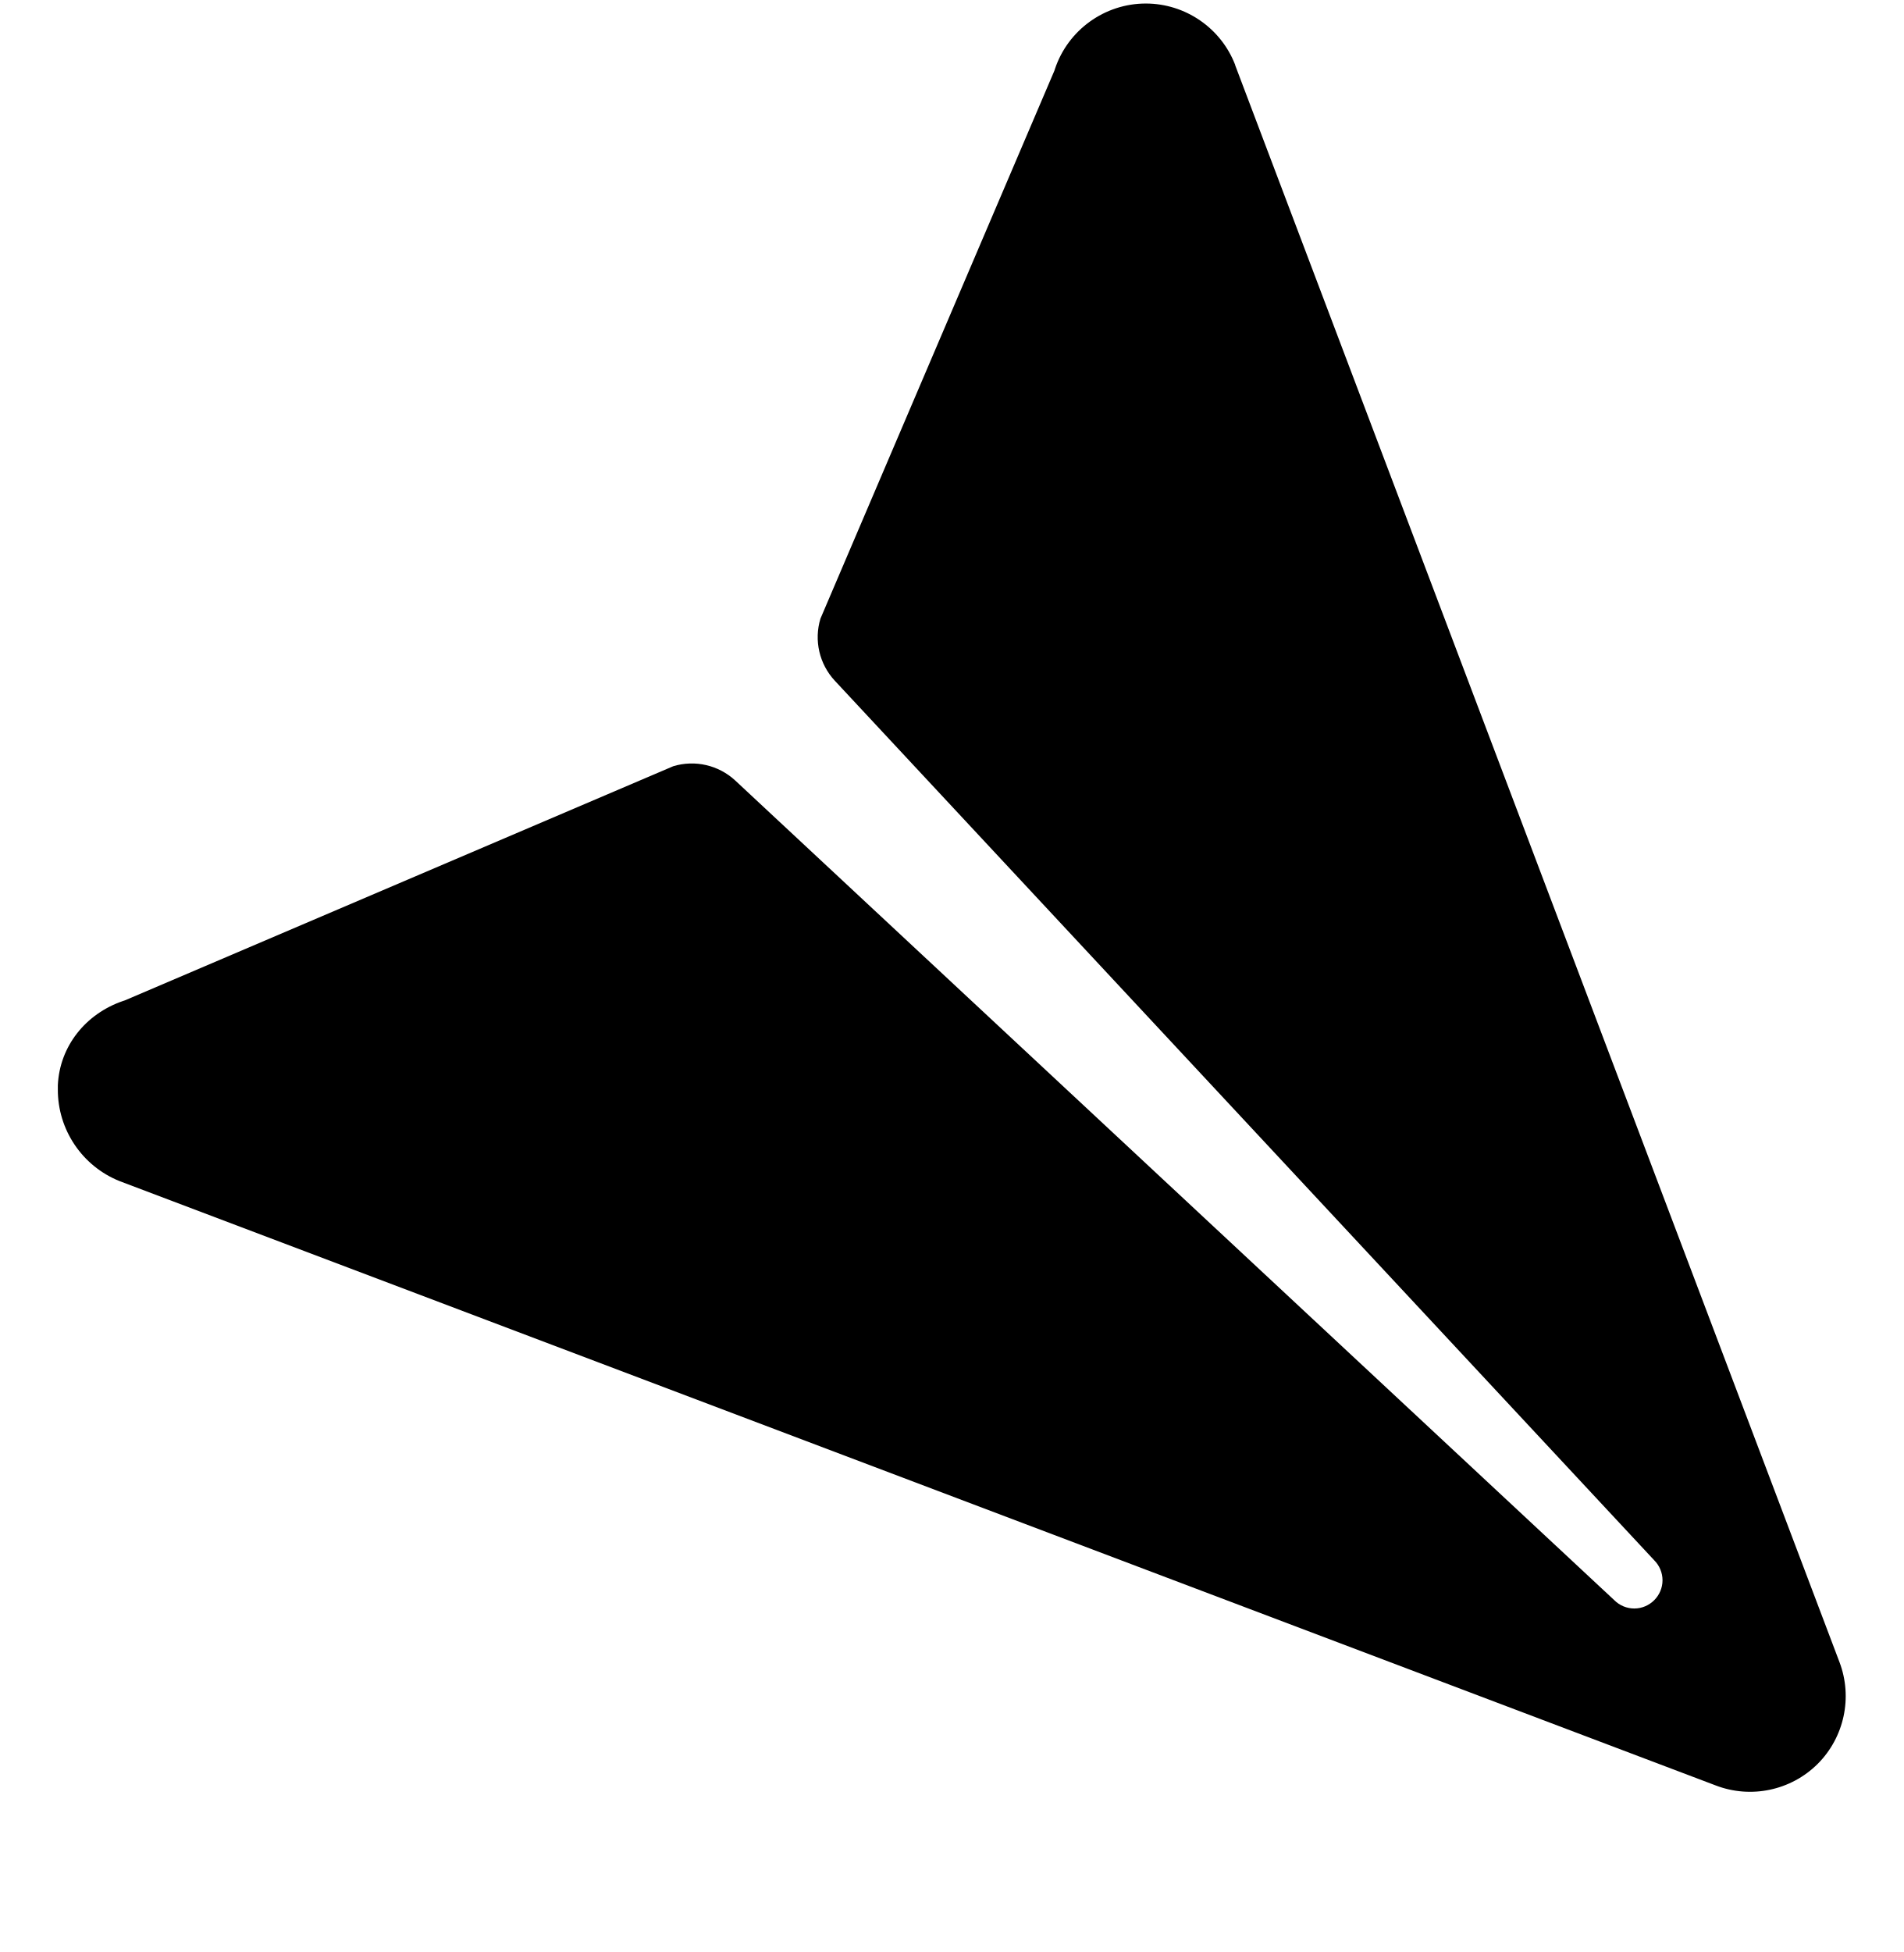
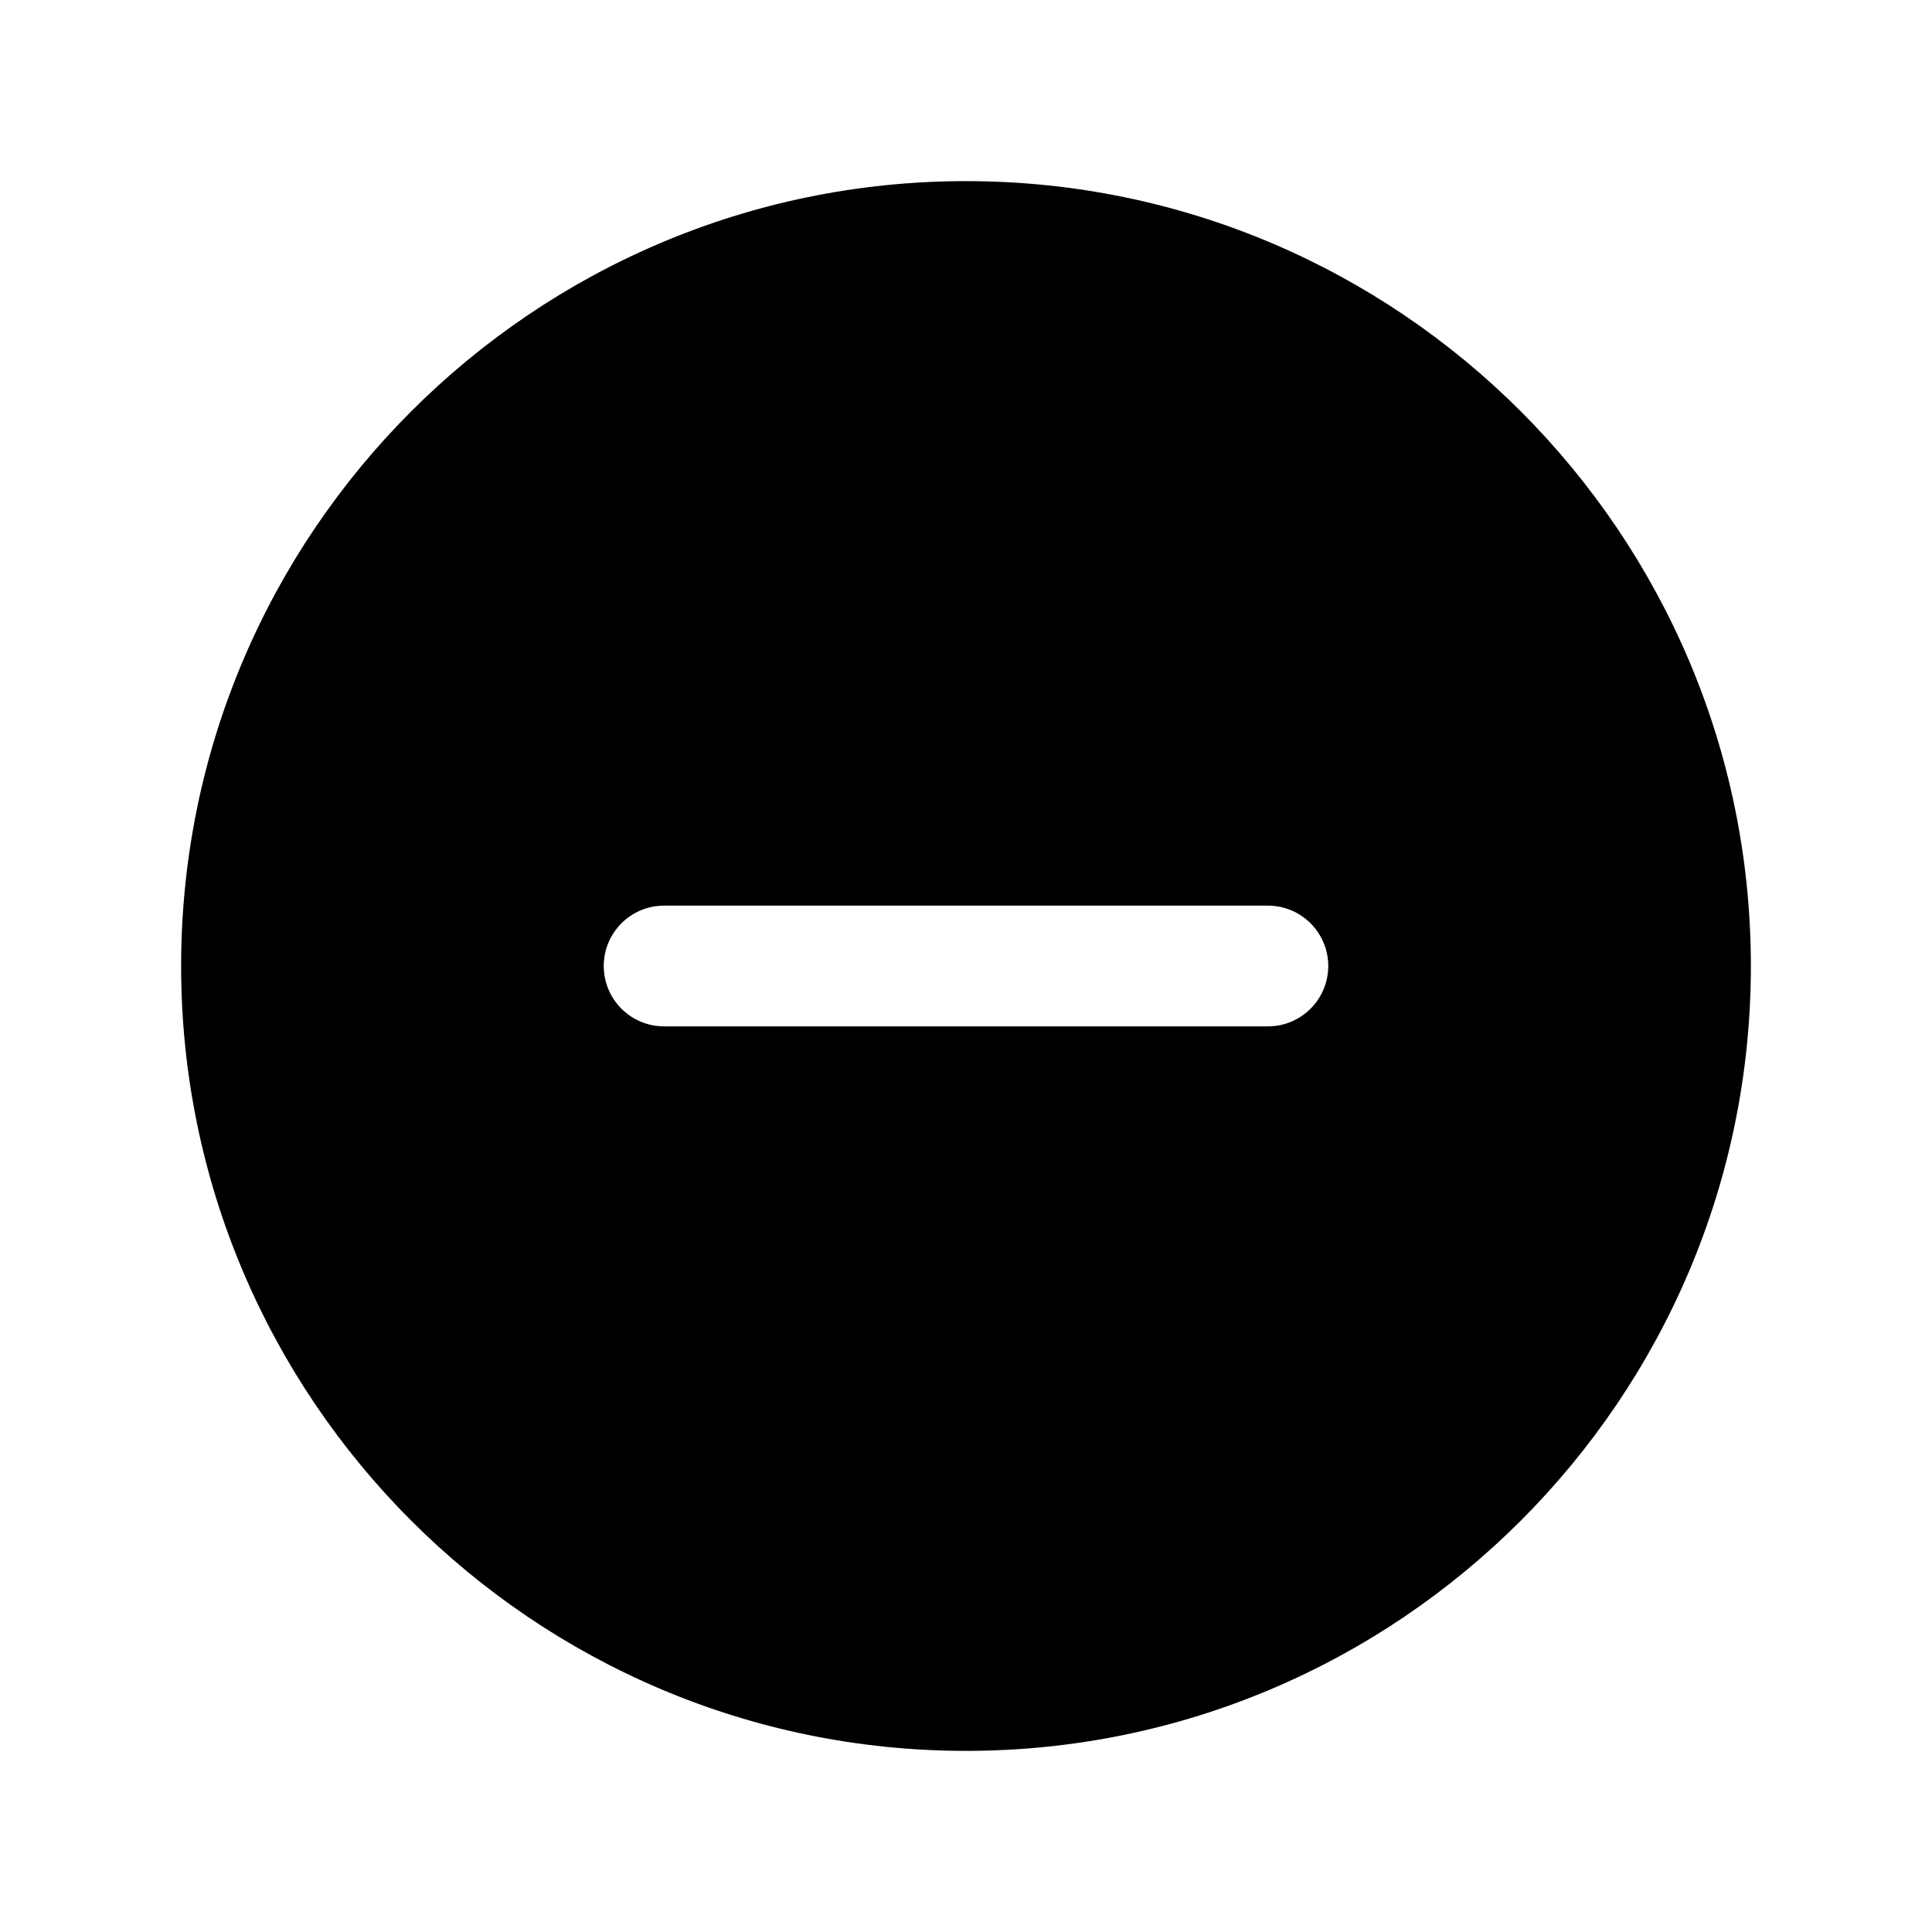
- <svg xmlns="http://www.w3.org/2000/svg" viewBox="0 0 636 652" version="1.1" xml:space="preserve" style="fill-rule:evenodd;clip-rule:evenodd;stroke-linecap:round;stroke-linejoin:round;stroke-miterlimit:2;">
-   <g transform="matrix(1.33333,0,0,1.33333,-7604,-5805.33)">
-     <g transform="matrix(2.6436,0,0,3.65236,-5543.62,295.649)">
-       <g transform="matrix(2.31625e-17,0.273795,-0.378272,1.67651e-17,4441.34,1102.64)">
-         <path d="M473,39.05C466.329,32.38 456.318,30.237 447.5,33.59L47.47,185L47.39,185C38.142,188.557 32.005,197.492 32.005,207.4C32.005,217.694 38.628,226.894 48.39,230.16L48.8,230.29L186.1,288.92C191.543,290.572 197.473,289.202 201.64,285.33L422,80C423.326,78.674 425.125,77.929 427,77.929C430.879,77.929 434.071,81.121 434.071,85C434.071,86.875 433.326,88.674 432,90L226.66,310.26C222.788,314.427 221.418,320.357 223.07,325.8L281.72,463.18C281.78,463.38 281.84,463.56 281.91,463.75C285.11,473.02 293.21,479.56 303,480L304,480C314.092,480.058 323.243,473.907 327,464.54L478.39,64.62C481.792,55.796 479.674,45.75 473,39.05Z" style="fill-rule:nonzero;" />
-       </g>
-     </g>
-   </g>
+ <svg xmlns="http://www.w3.org/2000/svg" class="ionicon" viewBox="0 0 512 512">
+   <path d="M256 48C141.31 48 48 141.31 48 256s93.31 208 208 208 208-93.31 208-208S370.69 48 256 48zm80 224H176a16 16 0 010-32h160a16 16 0 010 32z" />
</svg>
